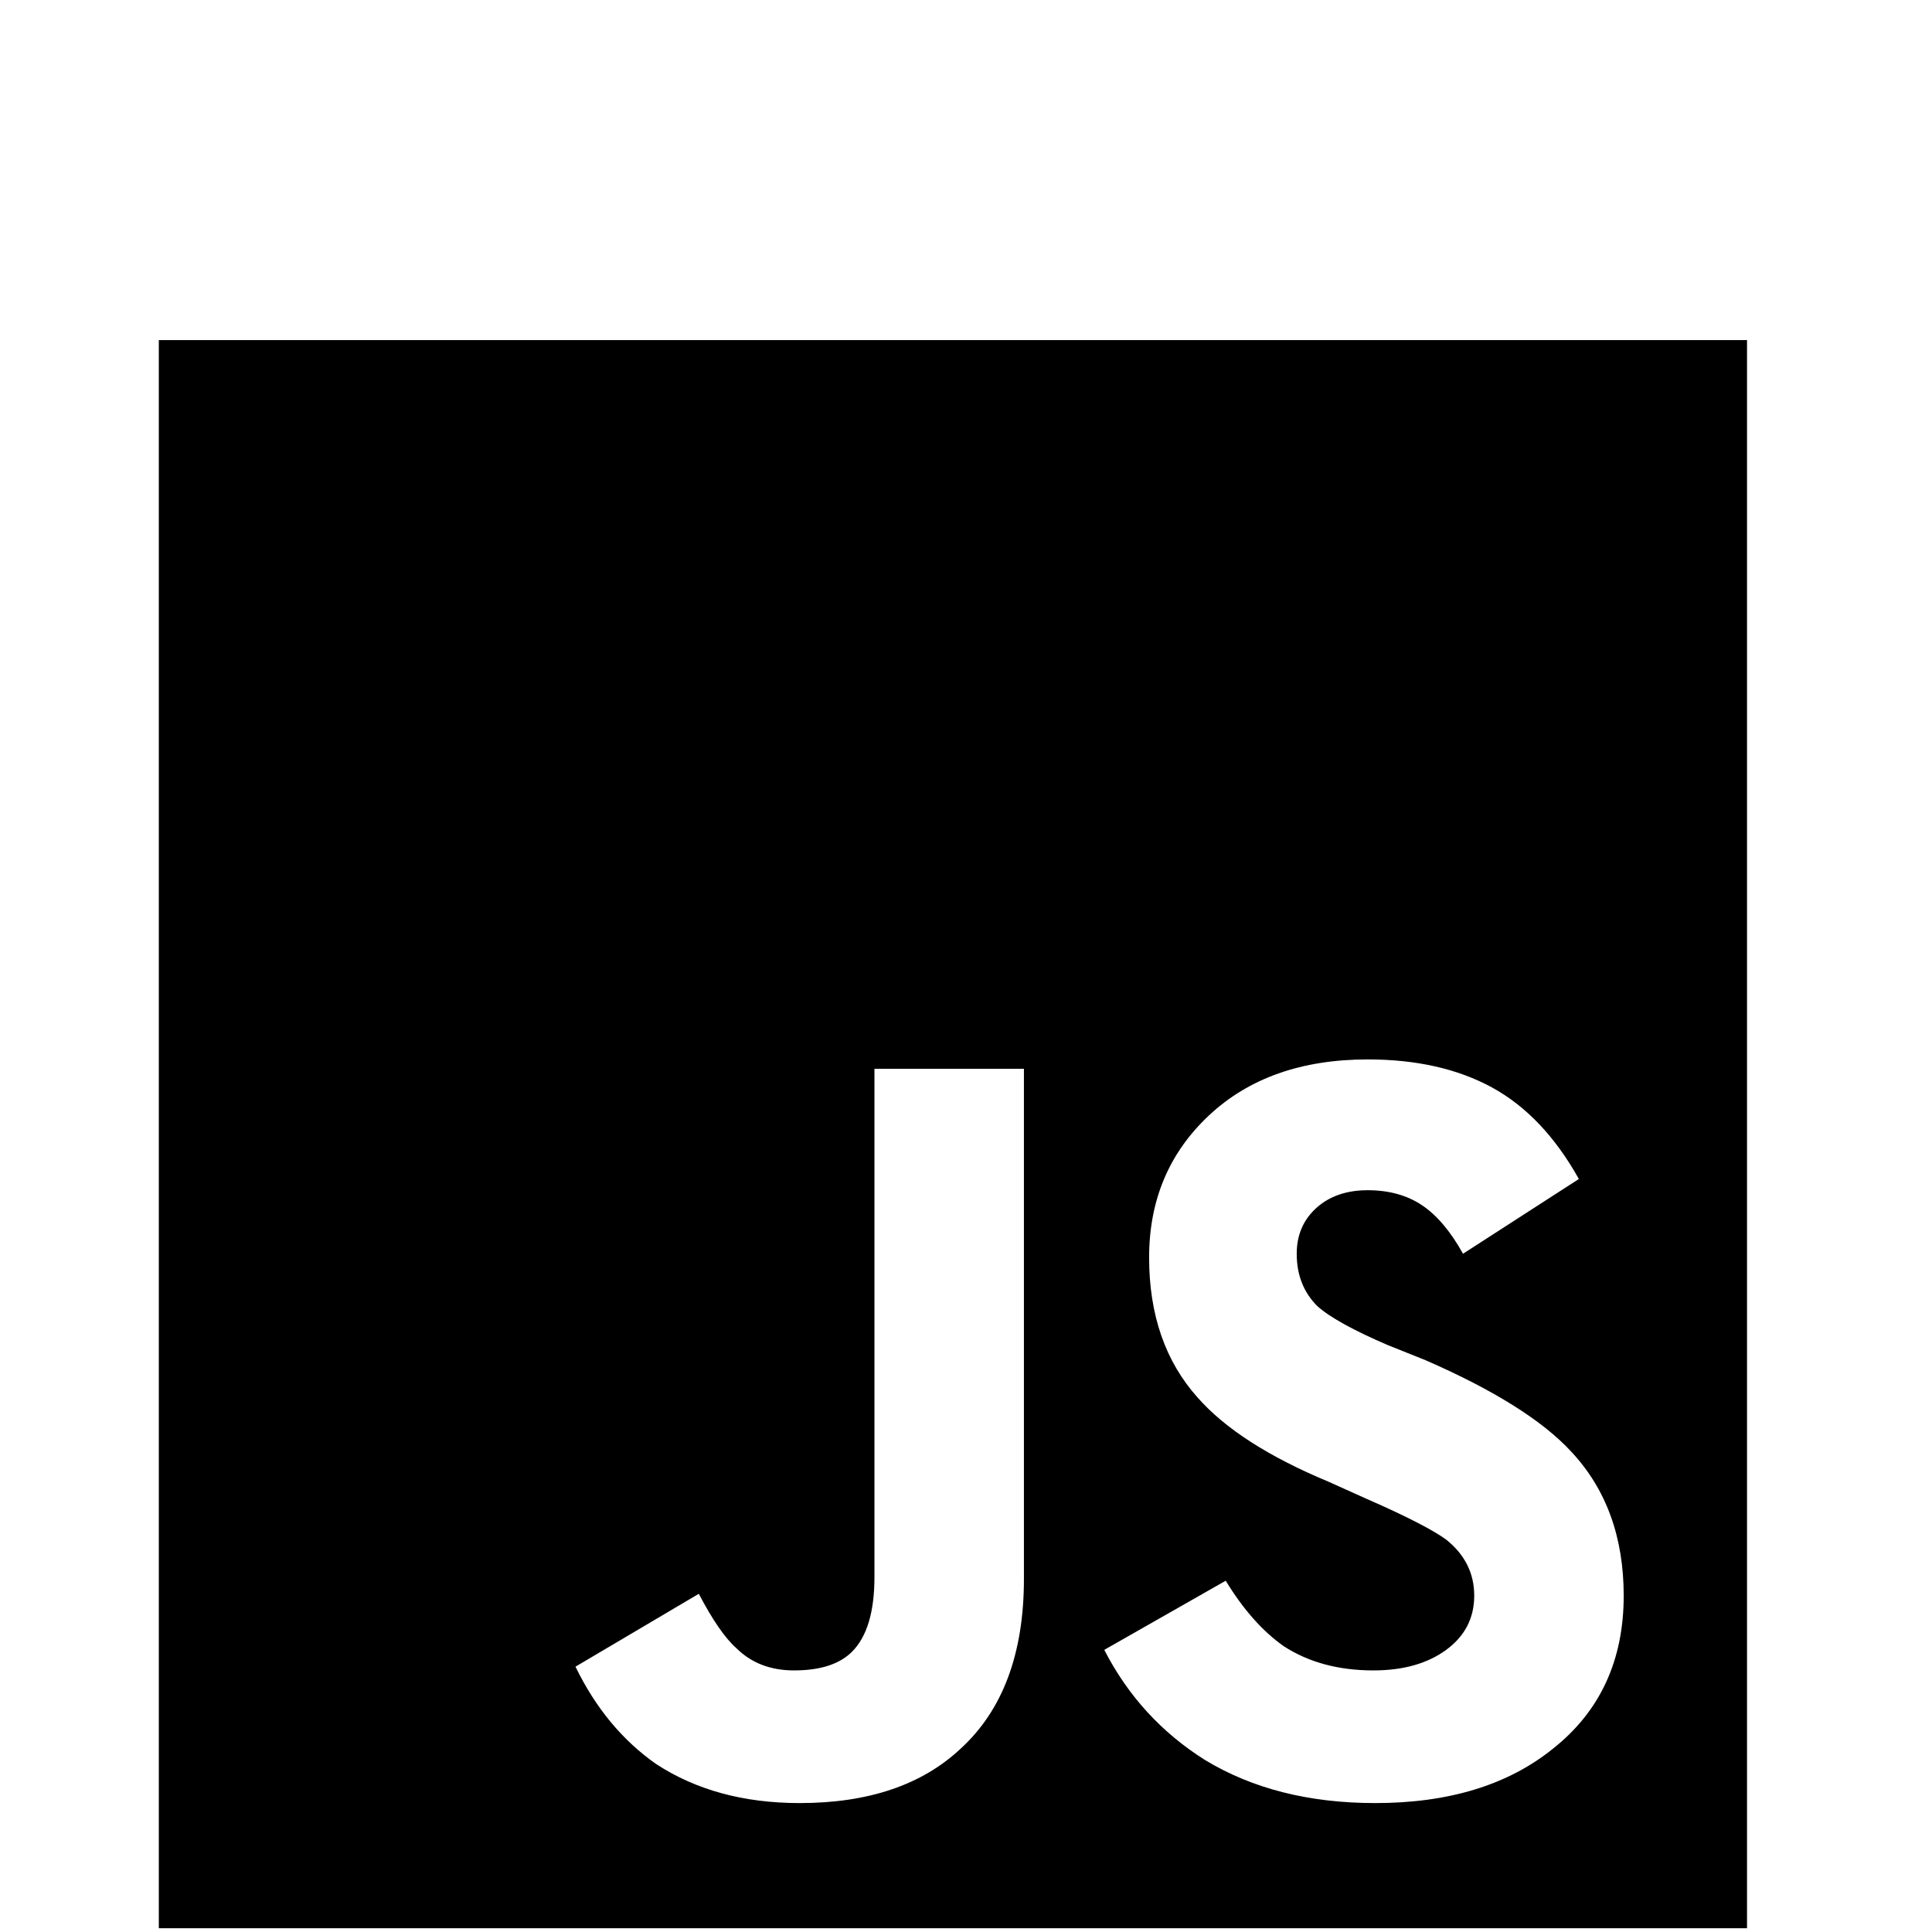
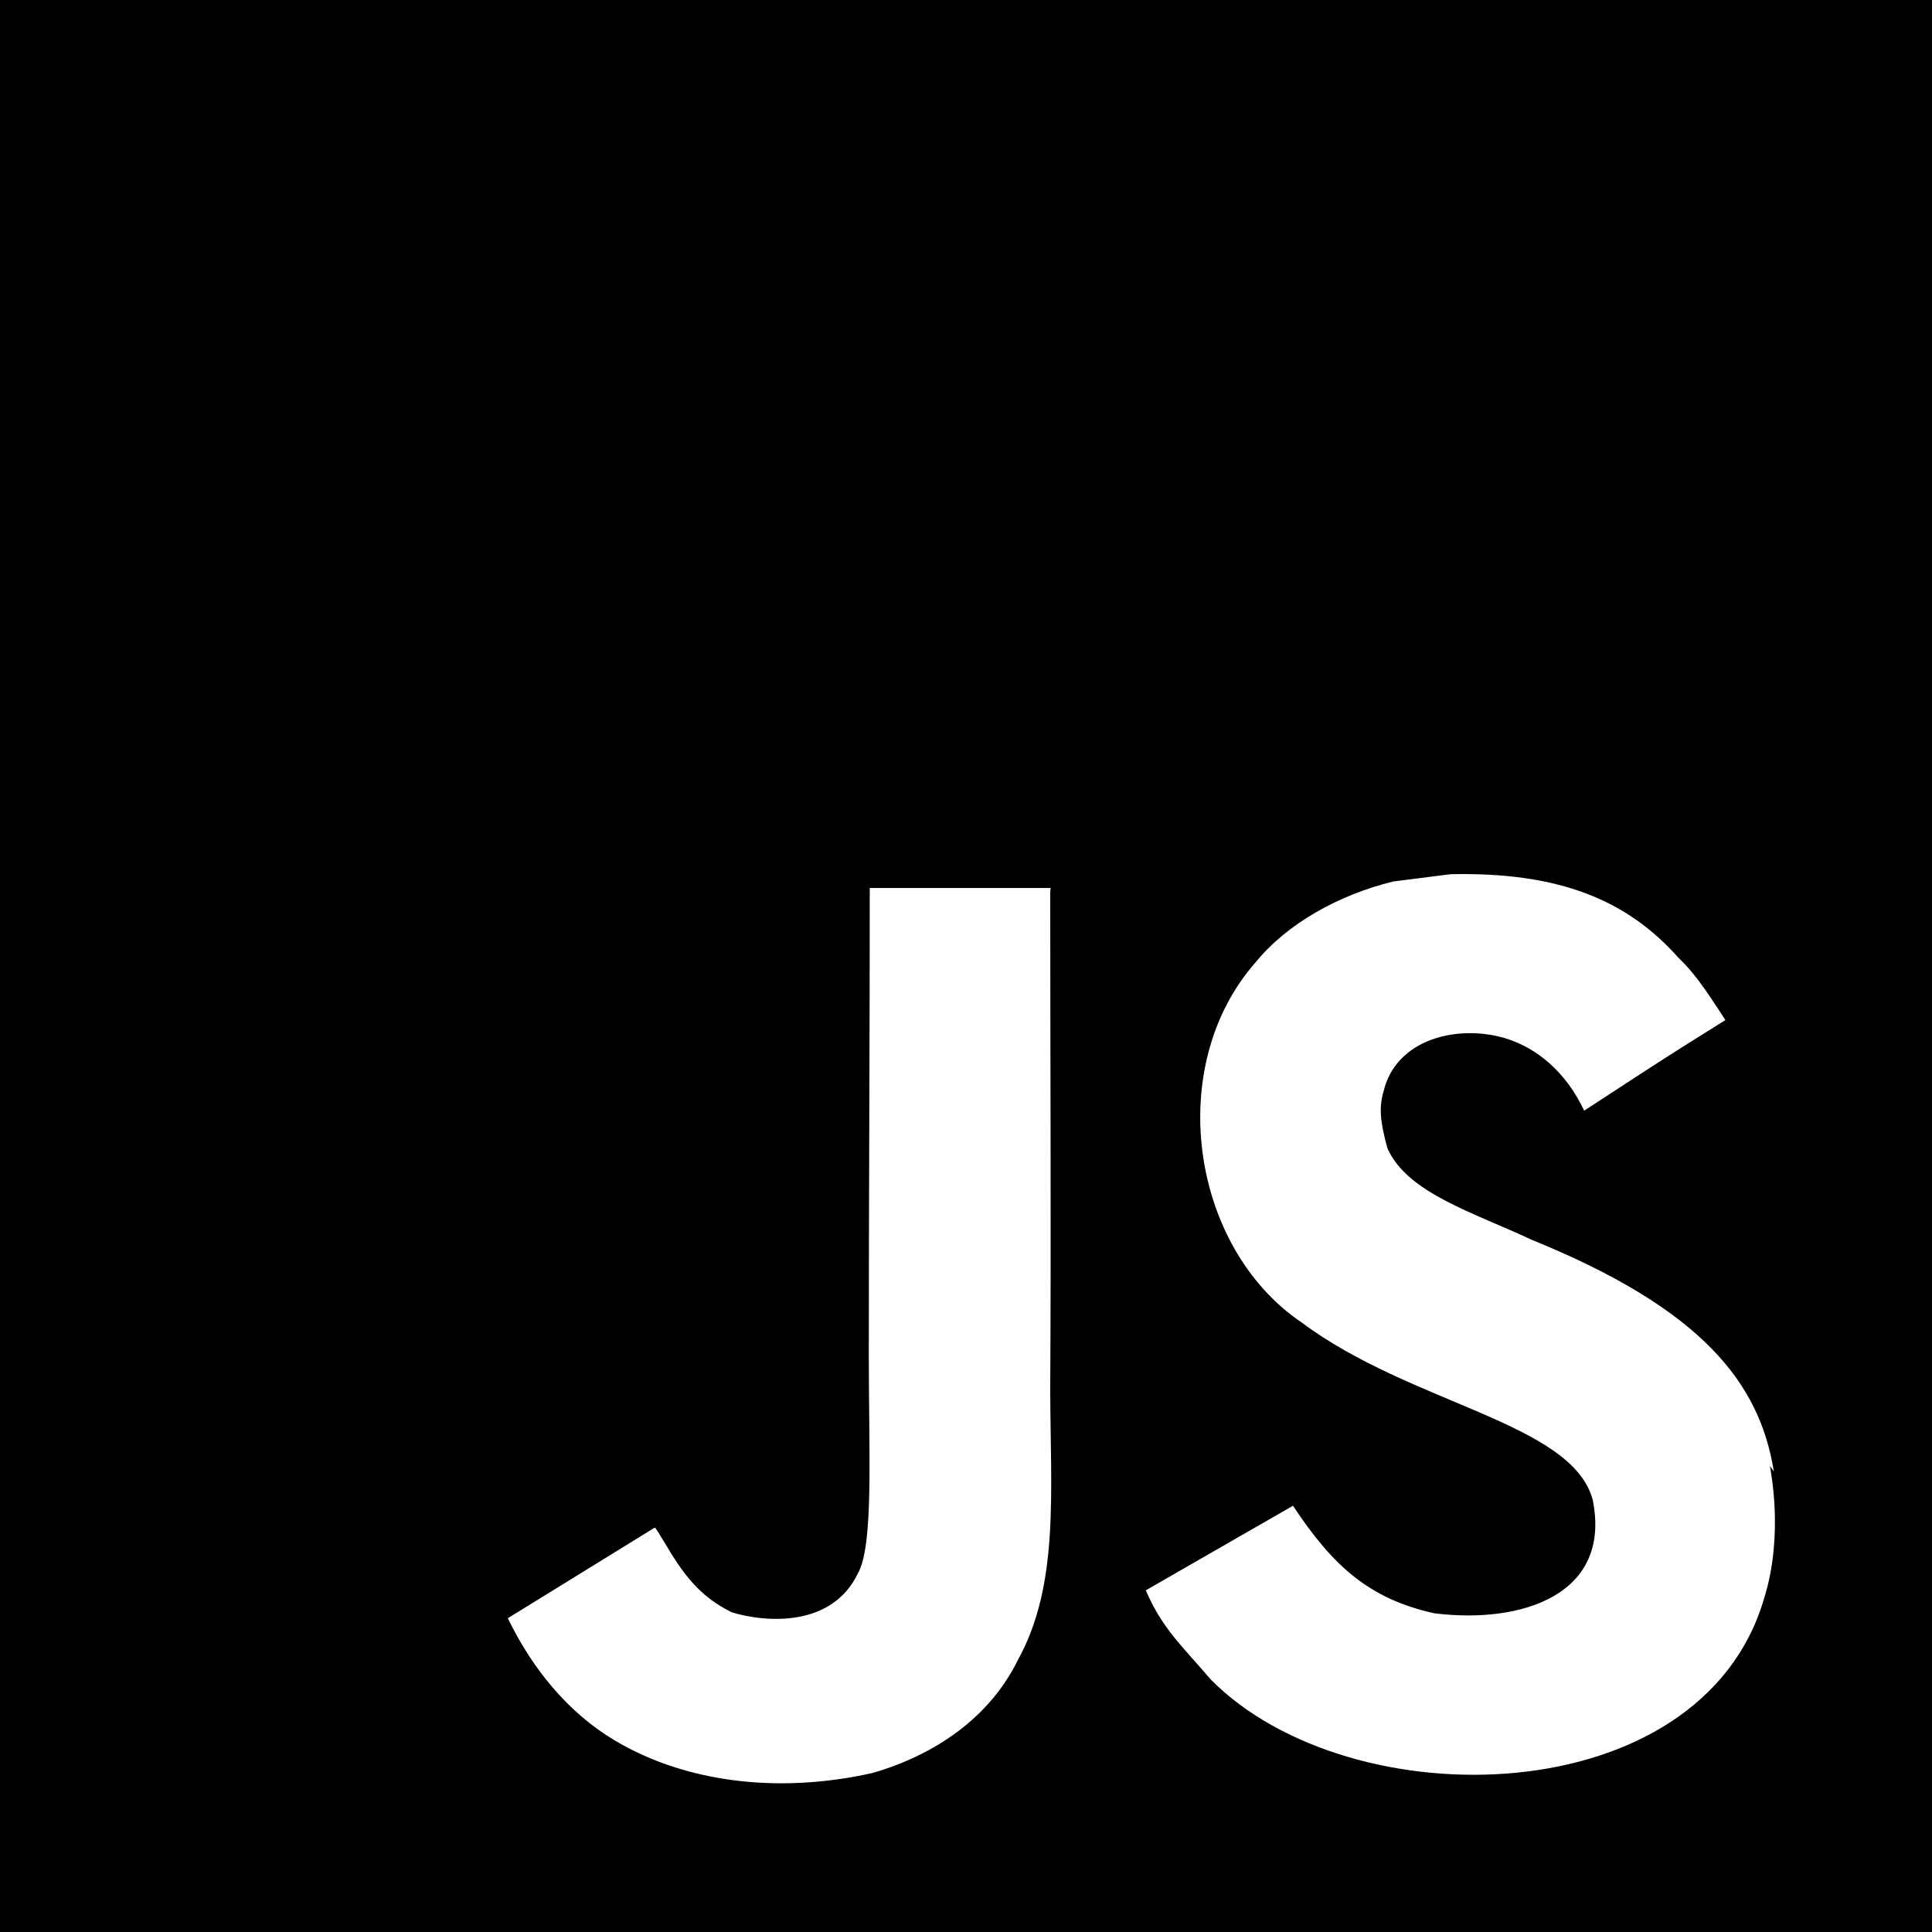
- <svg xmlns="http://www.w3.org/2000/svg" viewBox="-10 -5 1034 1034" version="1.1">
-   <path fill="currentColor" d="M75 177v850h850v-850h-850zM722 562q39 0 66.5 15t46.5 49l-62 40q-10 -18 -22 -26t-29 -8t-27.5 9.5t-10.5 24.5q0 17 11 28q10 9 38 21l20 8q55 24 78 49q28 30 28 77q0 52 -38 82q-36 29 -95 29q-53 0 -91 -23q-35 -22 -54 -59l65 -37q14 23 31 35q20 13 48 13 q24 0 39 -11t15 -29t-15 -30q-11 -8 -43 -22l-20 -9q-48 -20 -70 -45q-26 -29 -26 -75t32 -76t85 -30zM458 567h80v273q0 60 -34 91q-31 29 -86 29q-45 0 -77 -21q-27 -19 -43 -52l66 -39q11 21 20 29q12 12 31 12q21 0 31 -10q12 -12 12 -40v-272z" />
+ <svg xmlns="http://www.w3.org/2000/svg" viewBox="0 0 32 32">
+   <path d="M0 0h32v32h-32zM29.38 24.37c-0.234-1.464-1.188-2.688-4.005-3.833-0.979-0.458-2.073-0.781-2.396-1.521-0.12-0.438-0.141-0.677-0.063-0.938 0.203-0.865 1.219-1.12 2.021-0.88 0.521 0.161 1 0.557 1.302 1.198 1.38-0.901 1.38-0.901 2.339-1.5-0.359-0.557-0.536-0.802-0.781-1.036-0.839-0.943-1.958-1.422-3.776-1.38l-0.943 0.12c-0.901 0.219-1.76 0.698-2.281 1.339-1.516 1.719-1.078 4.719 0.76 5.964 1.818 1.359 4.479 1.656 4.823 2.938 0.318 1.563-1.161 2.063-2.625 1.88-1.078-0.24-1.677-0.781-2.339-1.781l-2.438 1.401c0.276 0.641 0.599 0.917 1.078 1.479 2.318 2.339 8.12 2.219 9.161-1.339 0.036-0.12 0.318-0.943 0.099-2.198zM17.401 14.708h-2.995c0 2.583-0.016 5.151-0.016 7.74 0 1.641 0.083 3.151-0.182 3.615-0.443 0.917-1.573 0.802-2.089 0.641-0.526-0.26-0.797-0.62-1.104-1.141-0.089-0.141-0.151-0.26-0.172-0.26l-2.432 1.5c0.406 0.839 1 1.563 1.766 2.021 1.141 0.682 2.672 0.901 4.276 0.542 1.042-0.302 1.943-0.922 2.411-1.88 0.682-1.24 0.536-2.76 0.531-4.464 0.016-2.74 0-5.479 0-8.24z" />
</svg>
